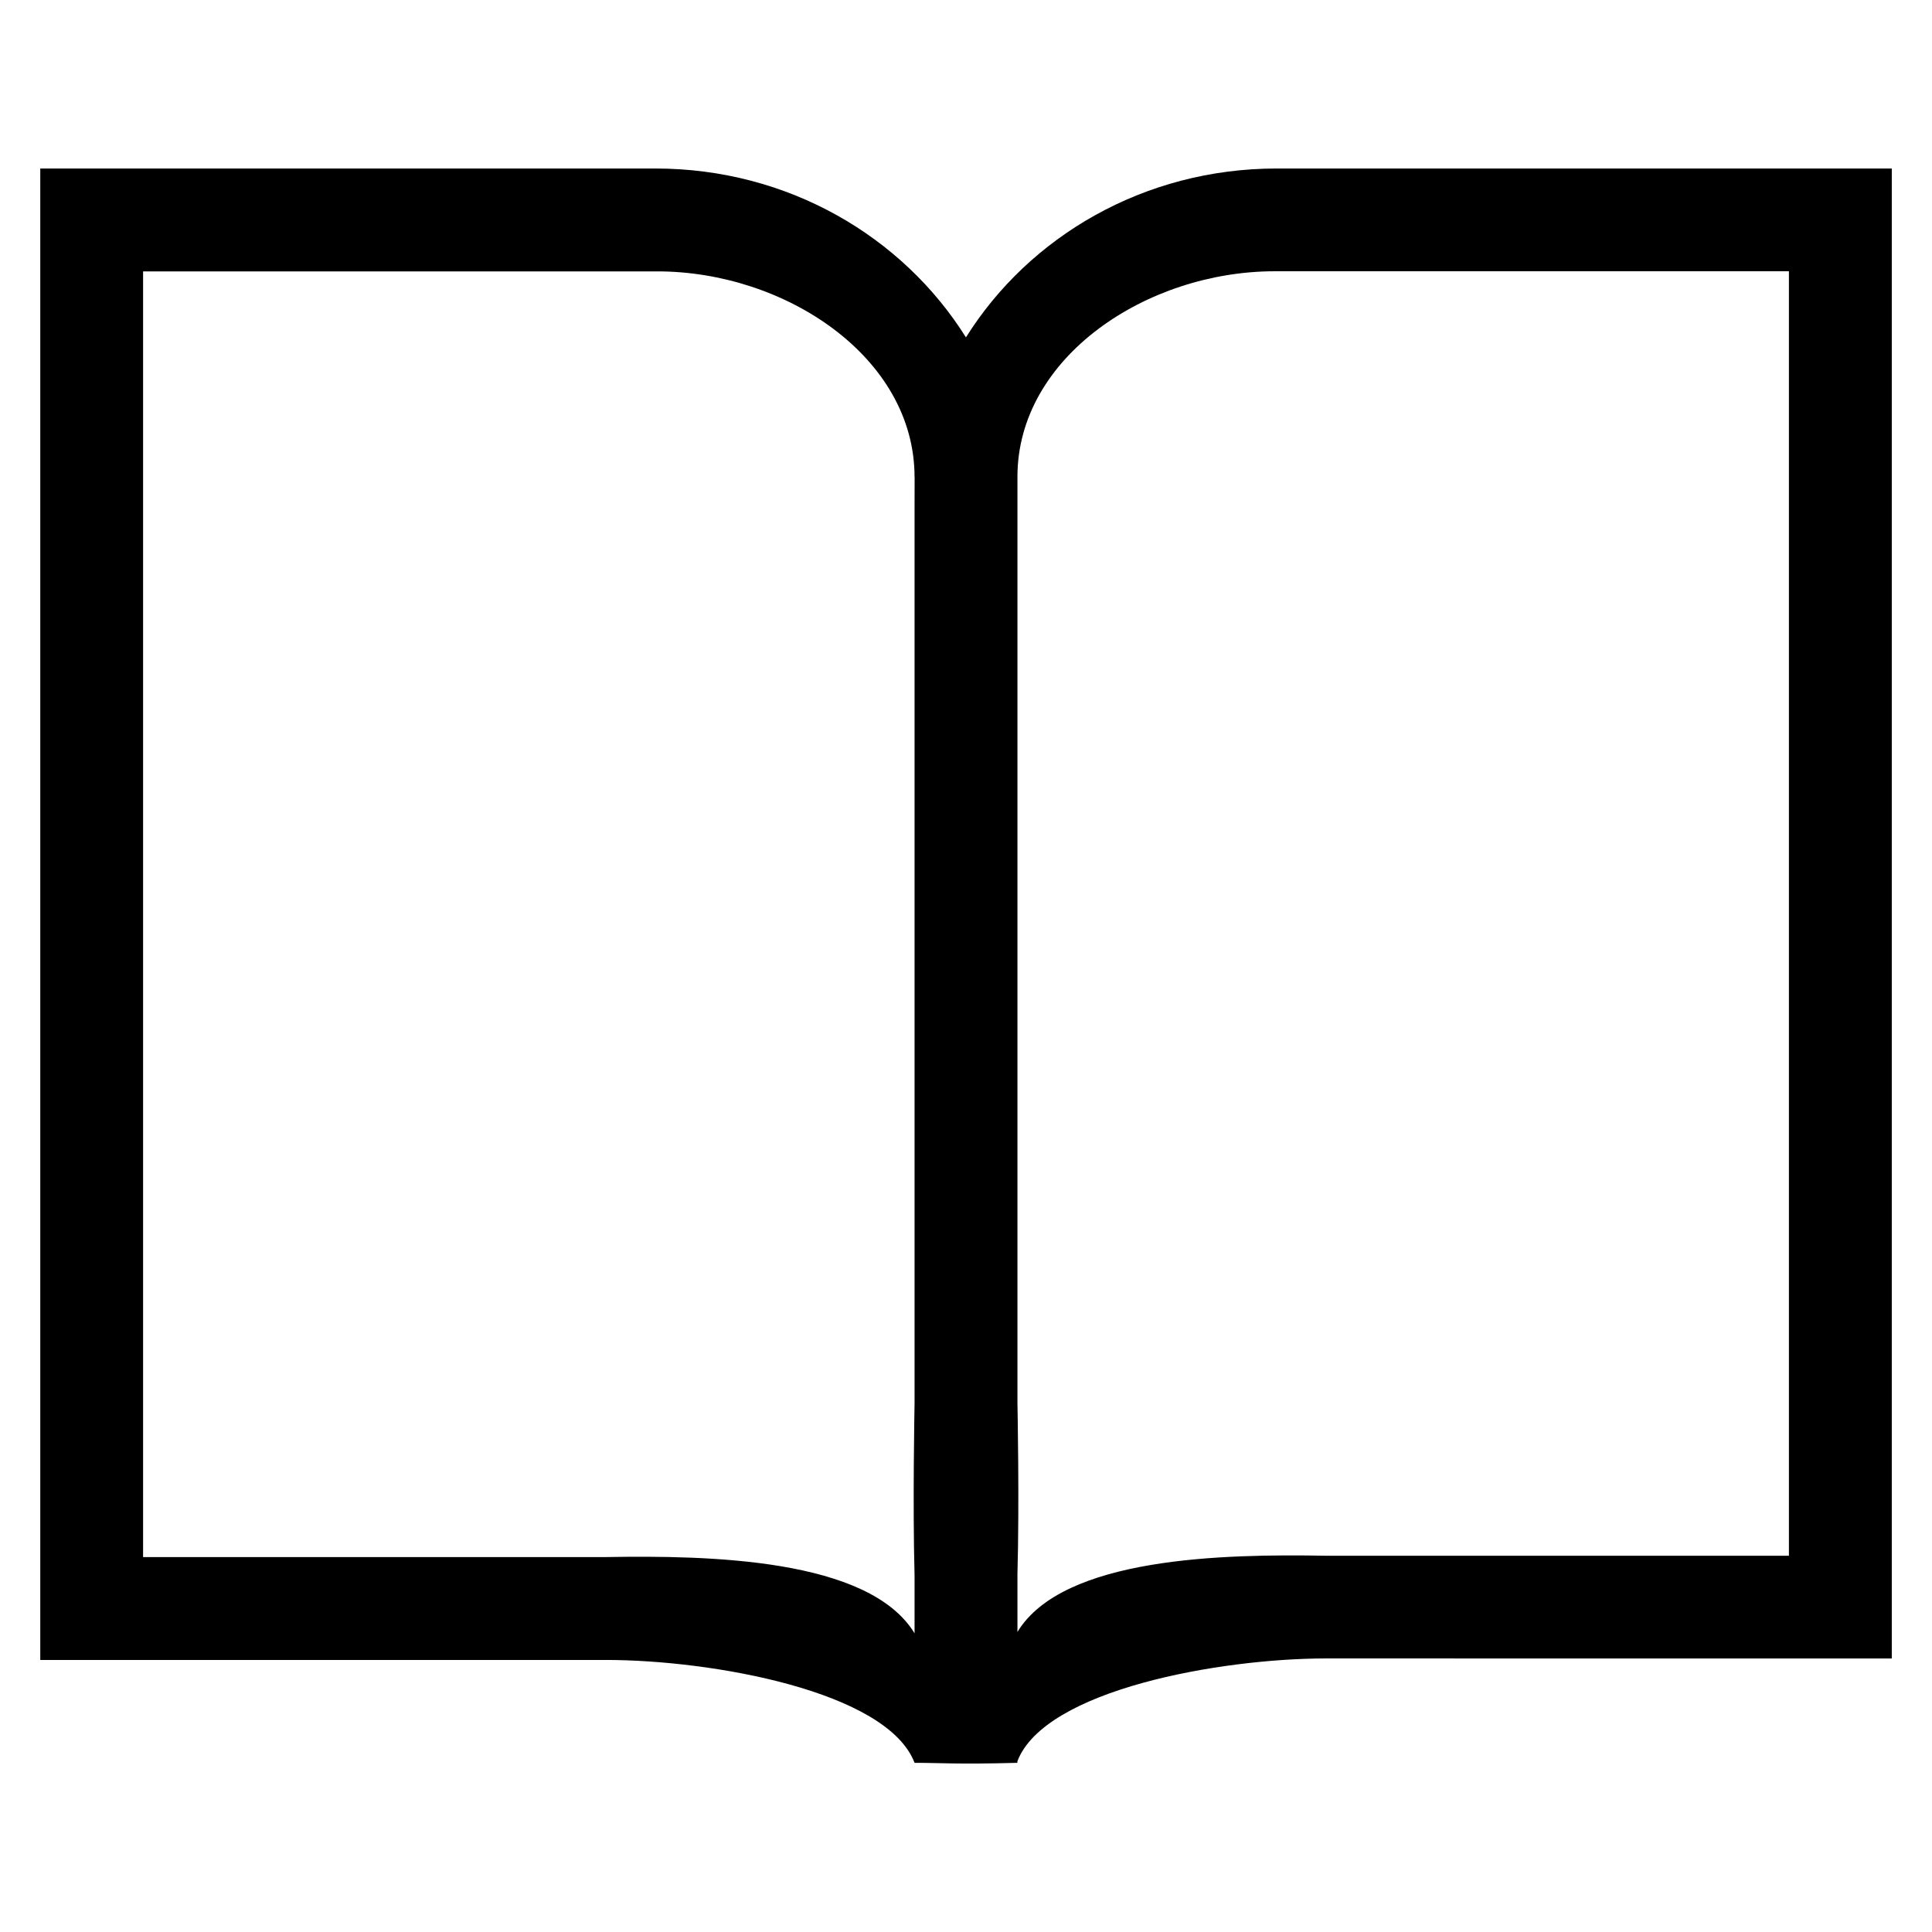
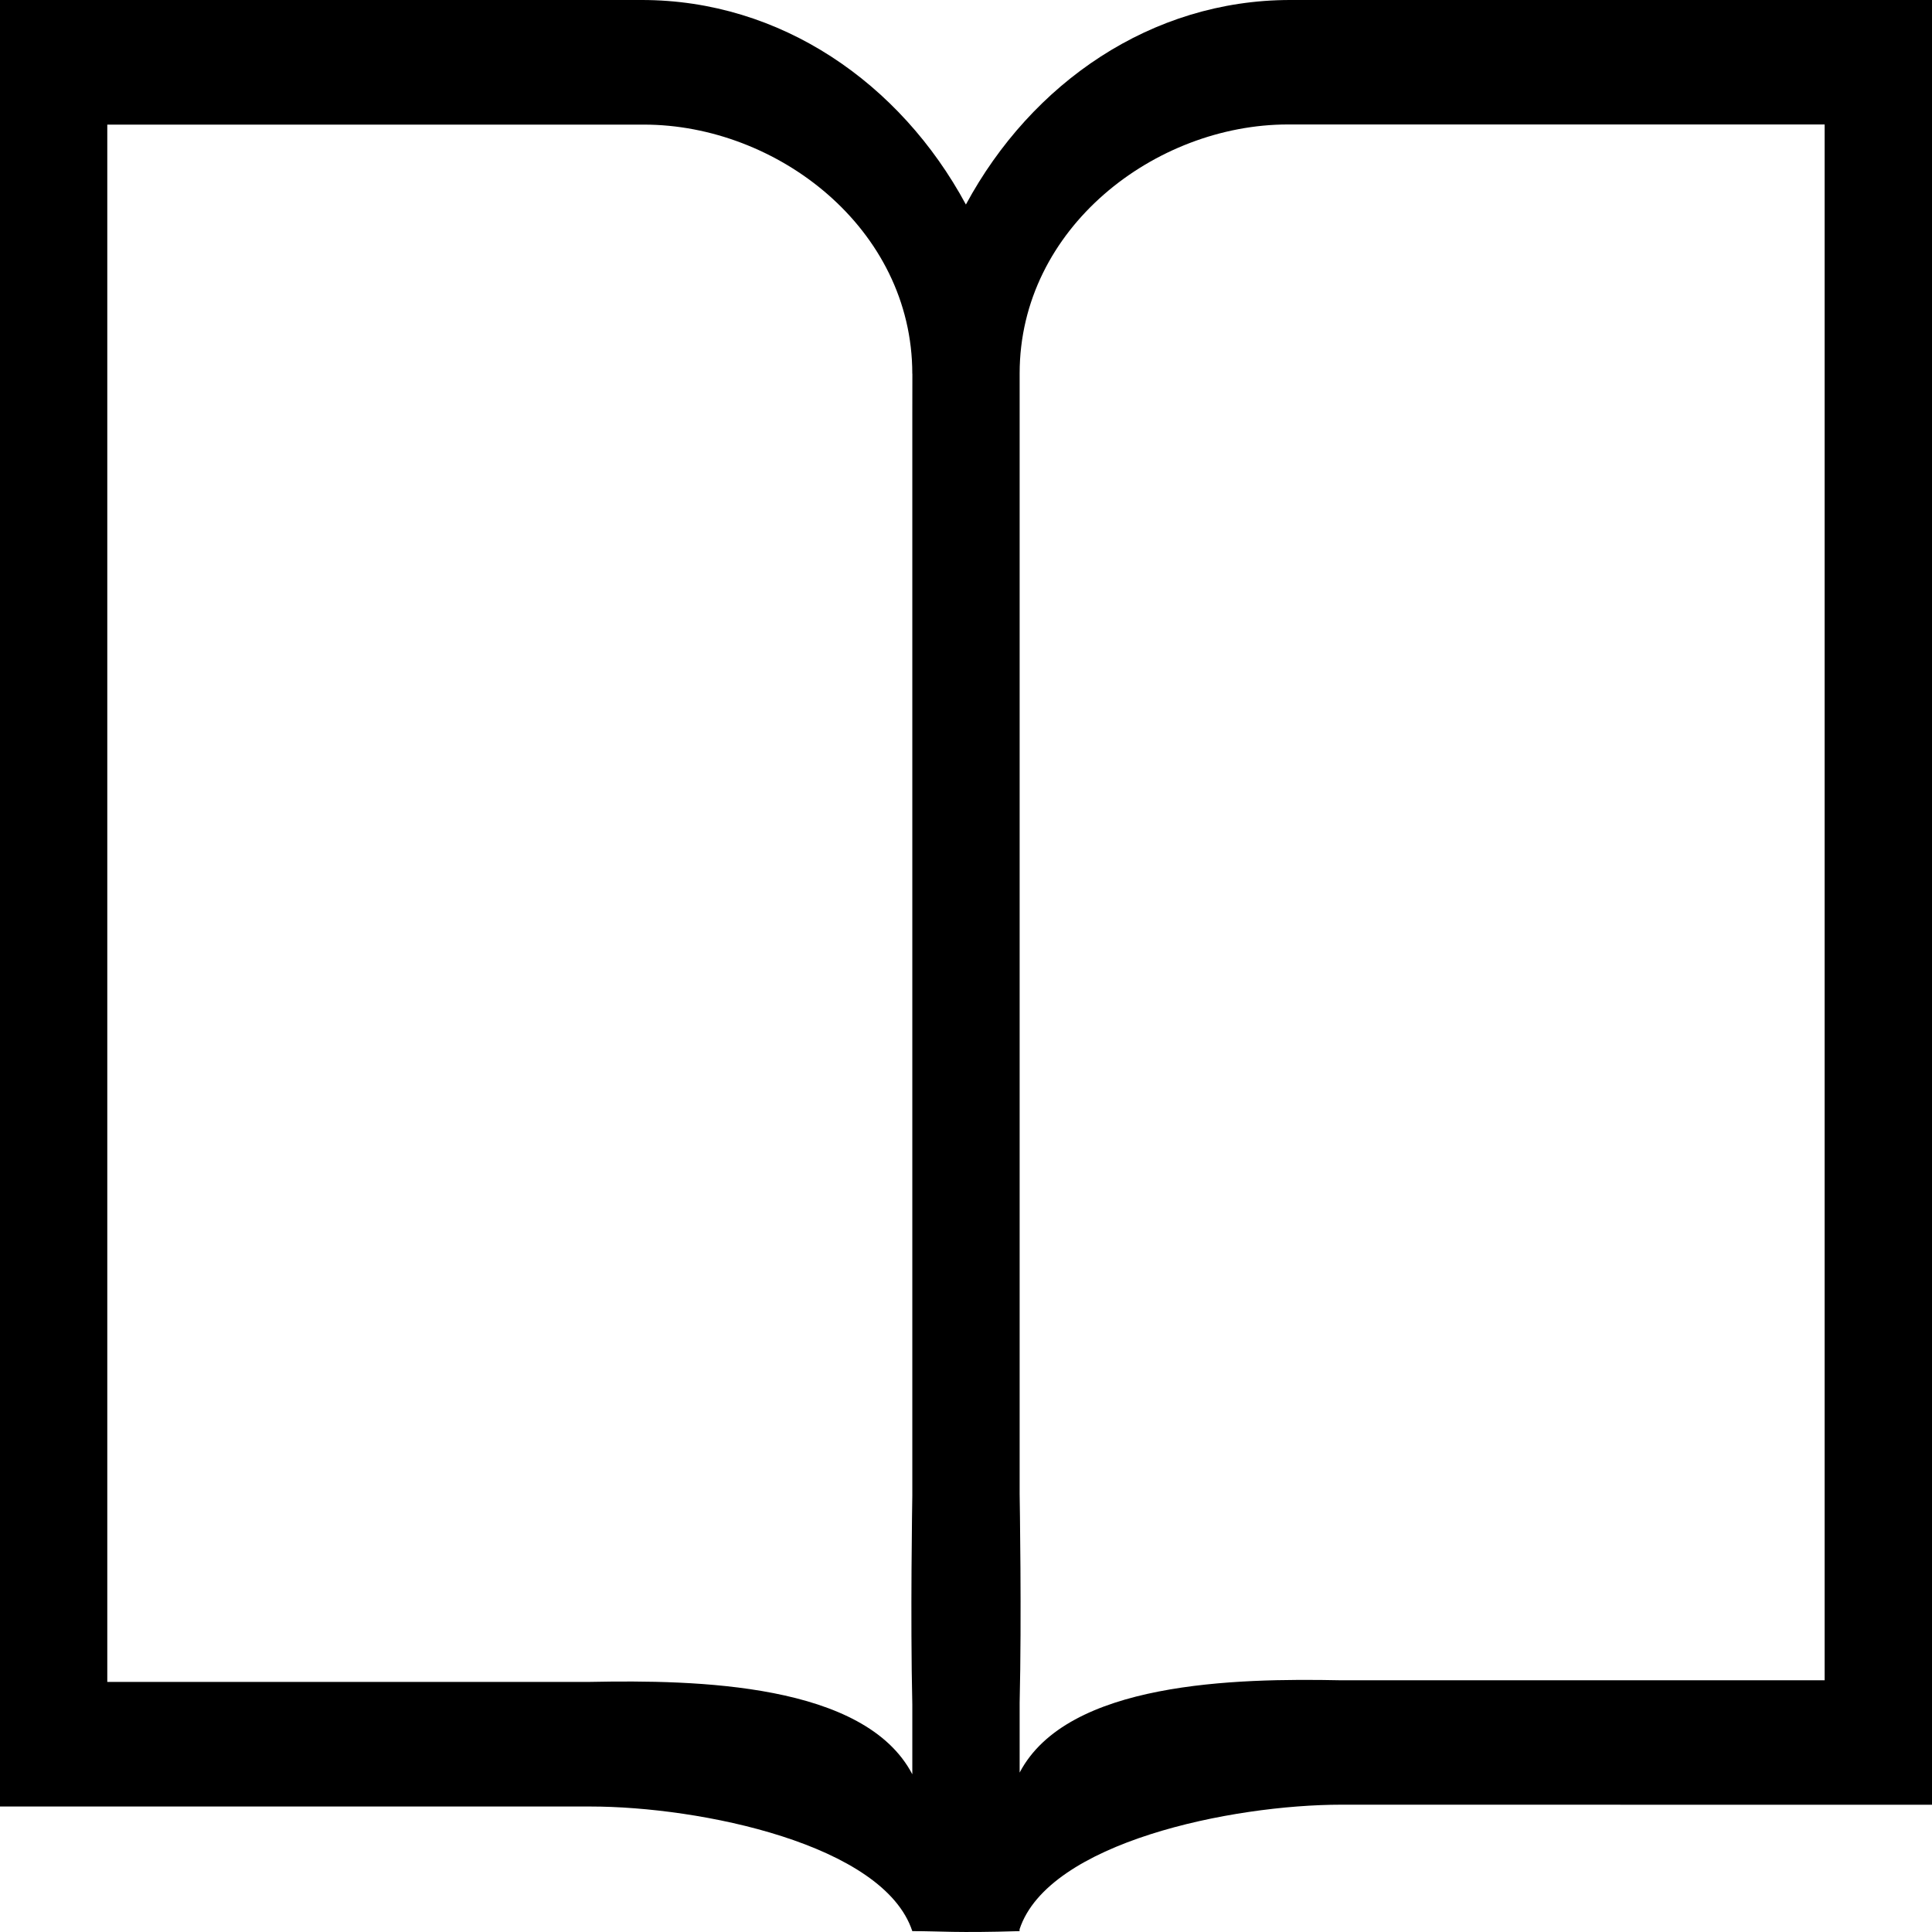
- <svg xmlns="http://www.w3.org/2000/svg" t="1555641167698" class="icon" style="" viewBox="0 0 1024 1024" version="1.1" p-id="977" width="200" height="200">
-   <defs>
-     <style type="text/css" />
-   </defs>
-   <path d="M702.784 879.008c-55.84 0-148.992 16.48-163.552 54.496l0 0.832c-32.448 0.864-40.032 0-54.496 0-14.528-38.048-107.68-54.528-163.552-54.528l-299.84 0 0-790.496 326.016 0c70.368 0 131.168 36.128 164.608 89.504 33.408-53.344 94.304-89.504 164.704-89.504l326.016 0 0 789.728-299.872-0.032zM484.736 252.864c0-63.744-68.832-109.024-136.288-109.024l-272.608 0 0 681.44 245.344 0c54.08-0.928 139.36 0.544 163.552 40.416l0-30.56c-1.024-37.792-0.032-89.312 0-91.36l0-473.408 0.032-17.536zM948.128 143.776l-272.544 0c-67.488 0-136.32 45.28-136.32 108.928l0 490.464c0.032 2.112 1.056 53.6 0 91.232l0 30.56c24.192-39.776 109.472-41.344 163.552-40.384l245.344 0 0-680.768z" p-id="978" />
+ <svg xmlns="http://www.w3.org/2000/svg" width="128" height="128">
+   <path d="M88.883 119.565c-7.284 0-19.434 2.495-21.333 8.25v.127c-4.232.13-5.222 0-7.108 0-1.895-5.76-14.045-8.256-21.333-8.256H0V0h42.523c9.179 0 17.109 5.47 21.47 13.551C68.352 5.475 76.295 0 85.478 0H128v119.57l-39.113-.005h-.004zM60.442 24.763c0-9.651-8.978-16.507-17.777-16.507H7.108V111.43H39.11c7.054-.14 18.177.082 21.333 6.12v-4.628c-.134-5.722-.004-13.522 0-13.832V27.413l.004-2.655-.004.005zm60.442-16.517h-35.55c-8.802 0-17.78 6.856-17.78 16.493v74.259c.004.32.138 8.115 0 13.813v4.627c3.155-6.022 14.279-6.26 21.333-6.114h32V8.25l-.003-.005z" />
</svg>
